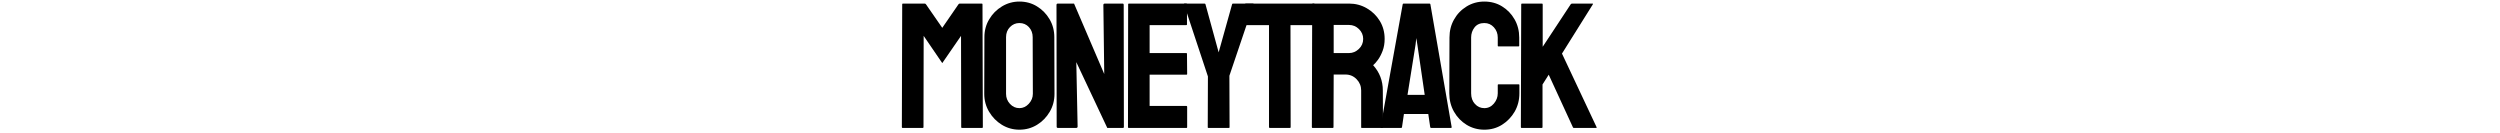
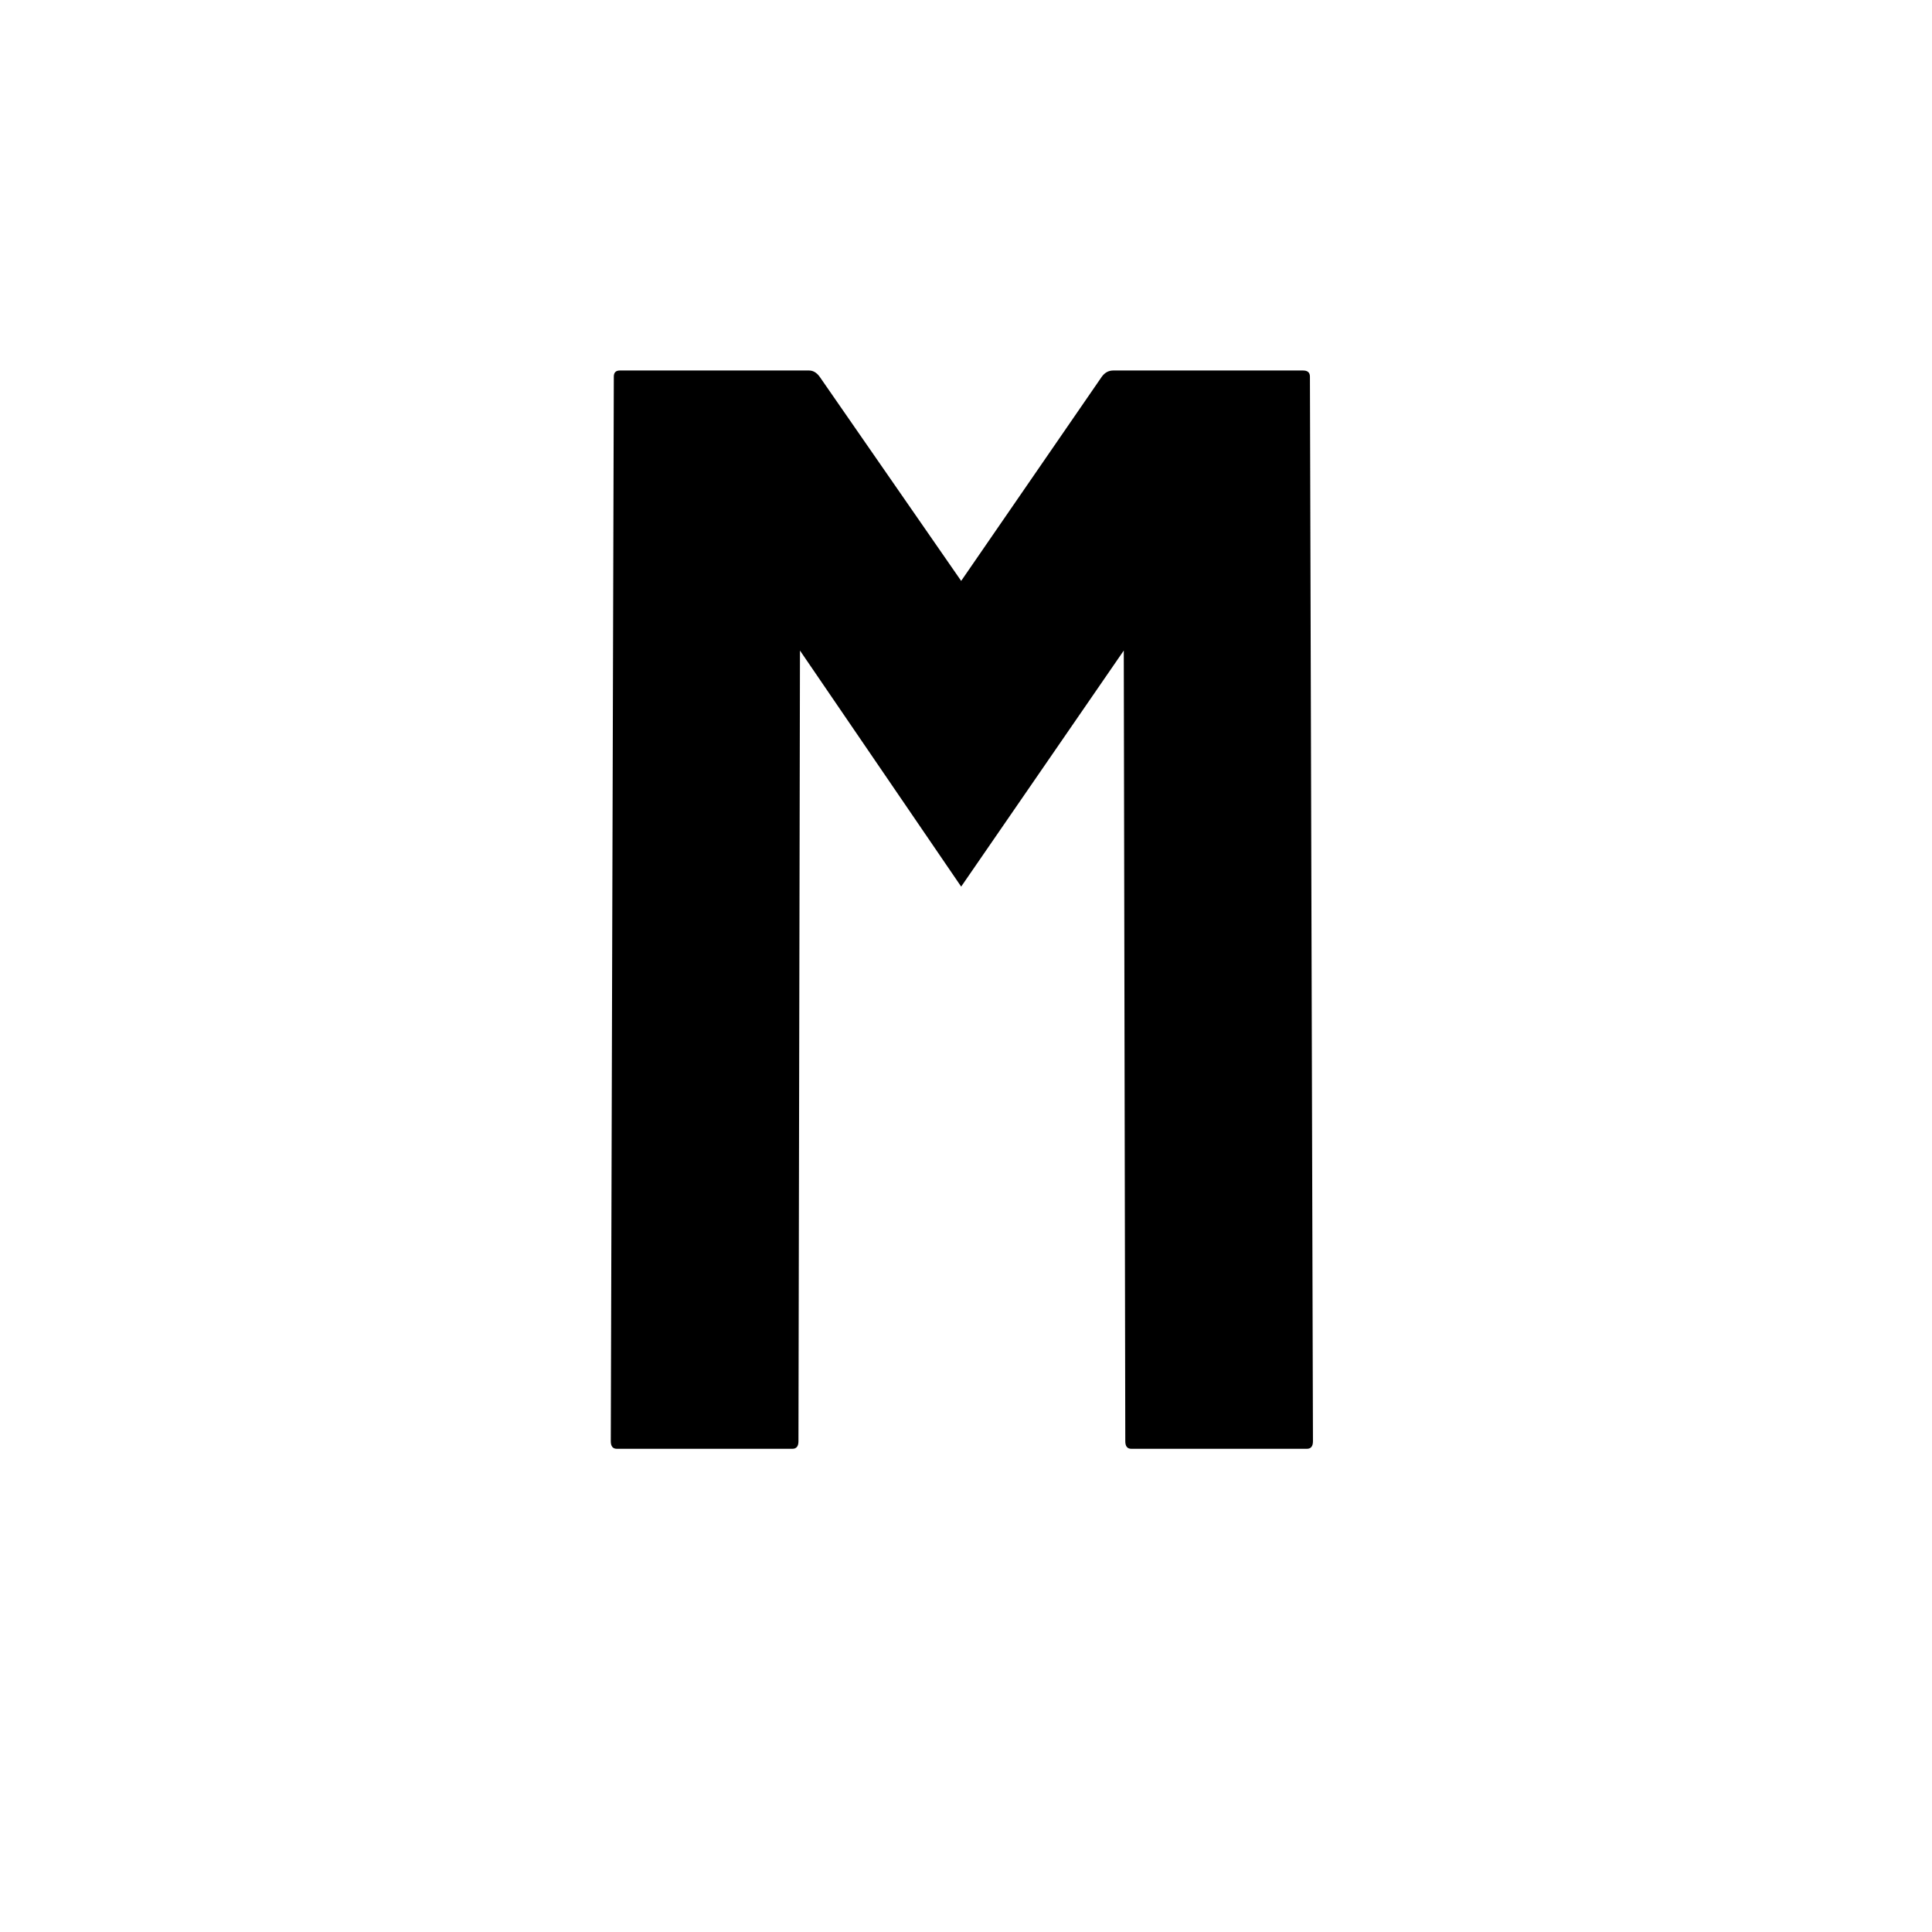
- <svg xmlns="http://www.w3.org/2000/svg" version="1.1" width="2000" height="106" viewBox="0 0 2000 106">
-   <svg xml:space="preserve" width="2000" height="106" data-version="2" data-id="lg_UHAhsQPV5QN12RT70U" viewBox="0 0 568 106" x="0" y="0">
-     <rect width="100%" height="100%" fill="transparent" />
-     <path fill="#000000" d="M22.235 102.36h-16.2q-.55 0-.55-.7l.28-98.24q0-.56.55-.56h17.46q.56 0 .98.56l13.05 18.85 12.99-18.85q.42-.56 1.05-.56h17.53q.62 0 .62.56l.28 98.24q0 .7-.56.7h-16.19q-.56 0-.56-.7l-.14-72.97-15.02 21.79-14.87-21.79-.14 72.97q0 .7-.56.7" />
-     <rect width="64.79" height="99.5" x="-32.4" y="-49.75" fill="none" rx="0" ry="0" transform="translate(38.38 53.11)" />
-     <path fill="#000000" d="M99.525 103.75q-7.61 0-14.03-3.91-6.35-3.91-10.23-10.44-3.87-6.52-3.87-14.34l.13-45.32q0-7.96 3.85-14.31 3.77-6.43 10.19-10.3 6.42-3.88 13.96-3.88 7.82 0 14.04 3.84 6.28 3.84 10.09 10.3 3.8 6.46 3.8 14.35l.14 45.32q0 7.82-3.77 14.31-3.84 6.56-10.19 10.47-6.36 3.91-14.11 3.91m0-17.24q4.33 0 7.55-3.53 3.21-3.53 3.21-7.92l-.14-45.32q0-4.75-3-8.03-3.01-3.28-7.62-3.28-4.39 0-7.54 3.21-3.14 3.21-3.14 8.1v45.32q0 4.67 3.14 8.06 3.15 3.39 7.54 3.39" />
-     <rect width="56.2" height="102.5" x="-28.1" y="-51.25" fill="none" rx="0" ry="0" transform="translate(100 53)" />
-     <path fill="#000000" d="M144.775 102.36h-14.32q-1.12 0-1.12-.98l-.14-97.41q0-1.11 1.12-1.11h12.92l24.16 56.35-.7-55.24q0-1.11 1.26-1.11h14.17q.84 0 .84 1.11l.14 97.55q0 .84-.7.84h-12.57l-24.79-52.65 1.05 51.53q0 1.12-1.32 1.12" />
-     <rect width="53.91" height="99.5" x="-26.95" y="-49.75" fill="none" rx="0" ry="0" transform="translate(156.65 53.11)" />
-     <path fill="#000000" d="M233.165 102.36h-46.23q-.55 0-.55-.7l.14-98.24q0-.56.55-.56h45.95q.56 0 .56.7v15.99q0 .55-.56.55h-29.33v22.35h29.33q.56 0 .56.56l.14 16.2q0 .55-.56.55h-29.47v25h29.47q.56 0 .56.7v16.34q0 .56-.56.56" />
-     <rect width="47.34" height="99.5" x="-23.67" y="-49.75" fill="none" rx="0" ry="0" transform="translate(210.56 53.11)" />
-     <path fill="#000000" d="M267.095 102.36h-16.41q-.49 0-.49-.56l.14-40.64-19.13-57.74q-.14-.56.42-.56h15.92q.69 0 .83.56l10.55 38.47 10.75-38.47q.14-.56.7-.56h16.06q.56 0 .42.56l-19.34 57.18.14 41.2q0 .56-.56.56" />
-     <rect width="55.81" height="99.5" x="-27.9" y="-49.75" fill="none" rx="0" ry="0" transform="translate(259.53 53.11)" />
-     <path fill="#000000" d="M315.965 102.36h-16.13q-.63 0-.63-.7V20.1h-18.57q-.7 0-.7-.69l.14-15.99q0-.56.56-.56h54.32q.77 0 .77.56v15.99q0 .69-.56.69h-18.78l.14 81.56q0 .7-.56.7" />
-     <rect width="55.79" height="99.5" x="-27.89" y="-49.75" fill="none" rx="0" ry="0" transform="translate(308.33 53.11)" />
-     <path fill="#000000" d="M350.245 102.36h-16.2q-.56 0-.56-.7l.28-98.24q0-.56.56-.56h28.91q7.75 0 14.24 3.77t10.37 10.12q3.87 6.36 3.87 14.39 0 5.23-1.6 9.49-1.61 4.26-3.74 7.19-2.13 2.94-3.87 4.33 7.75 8.59 7.75 20.18l.14 29.33q0 .7-.7.7h-16.2q-.56 0-.56-.42V72.33q0-5.16-3.63-8.93-3.63-3.78-8.94-3.78h-9.42l-.14 42.04q0 .7-.56.7m12.99-82.4h-12.29v22.49h12.29q4.39 0 7.85-3.28 3.46-3.29 3.46-8.03 0-4.54-3.35-7.86-3.36-3.32-7.96-3.32" />
-     <rect width="58.23" height="99.5" x="-29.11" y="-49.75" fill="none" rx="0" ry="0" transform="translate(363.1 53.11)" />
-     <path fill="#000000" d="m388.435 101.66 17.73-98.24q.14-.56.7-.56h20.74q.56 0 .7.56l17.03 98.24q.07.7-.56.7h-15.85q-.69 0-.76-.7l-1.54-10.47h-19.48l-1.54 10.47q-.07.7-.69.7h-15.92q-.56 0-.56-.7m28.62-71.22-.62 5.31-6.43 40.14h13.76l-5.87-40.14z" />
-     <rect width="56.93" height="99.5" x="-28.46" y="-49.75" fill="none" rx="0" ry="0" transform="translate(417.4 53.11)" />
-     <path fill="#000000" d="M471.445 103.75q-7.75 0-14.17-3.91-6.36-3.91-10.09-10.5-3.74-6.6-3.74-14.7l.14-44.62q0-7.96 3.63-14.38 3.63-6.5 10.02-10.44 6.39-3.95 14.21-3.95 7.96 0 14.18 3.84 6.28 3.84 10.02 10.37 3.73 6.53 3.73 14.56v6.56q0 .56-.56.56h-16.06q-.55 0-.55-.56v-6.56q0-4.75-3.08-8.17-3.07-3.42-7.68-3.42-5.09 0-7.82 3.49-2.72 3.49-2.72 8.1v44.62q0 5.23 3.07 8.55 3.07 3.32 7.47 3.32 4.61 0 7.68-3.67 3.08-3.66 3.08-8.2V68q0-.55.55-.55h16.2q.56 0 .56.55v6.64q0 8.03-3.77 14.66-3.84 6.56-10.12 10.51-6.29 3.94-14.18 3.94" />
-     <rect width="56.07" height="102.5" x="-28.04" y="-51.25" fill="none" rx="0" ry="0" transform="translate(471.98 53)" />
-     <path fill="#000000" d="M517.455 102.36h-16.2q-.56 0-.56-.7l.28-98.1q0-.7.56-.7h16.06q.56 0 .56.7v33.86l22.41-34q.56-.56 1.05-.56h16.41q.63 0 .28.56l-24.72 39.45 27.72 58.93q.35.56-.7.56h-17.45q-.7 0-.84-.56l-19.34-42.04-4.96 7.82v34.08q0 .7-.56.7" />
-     <rect width="60.82" height="99.5" x="-30.41" y="-49.75" fill="none" rx="0" ry="0" transform="translate(531.6 53.11)" />
-   </svg>
+ <svg xmlns="http://www.w3.org/2000/svg" xml:space="preserve" width="192" height="192" data-version="2">
+   <path d="M78.75 143.98H61.3q-.6 0-.6-.75l.3-105.8q0-.61.6-.61h18.8q.6 0 1.05.61l14.07 20.3 13.98-20.3q.45-.61 1.13-.61h18.87q.68 0 .68.61l.3 105.8q0 .75-.6.75h-17.45q-.6 0-.6-.75l-.15-78.58-16.16 23.46L79.5 64.65l-.15 78.58q0 .75-.6.75" paint-order="stroke" />
+   <rect width="69.78" height="107.16" x="-34.89" y="-53.58" fill="none" rx="0" ry="0" transform="translate(96.09 90.9)" />
</svg>
